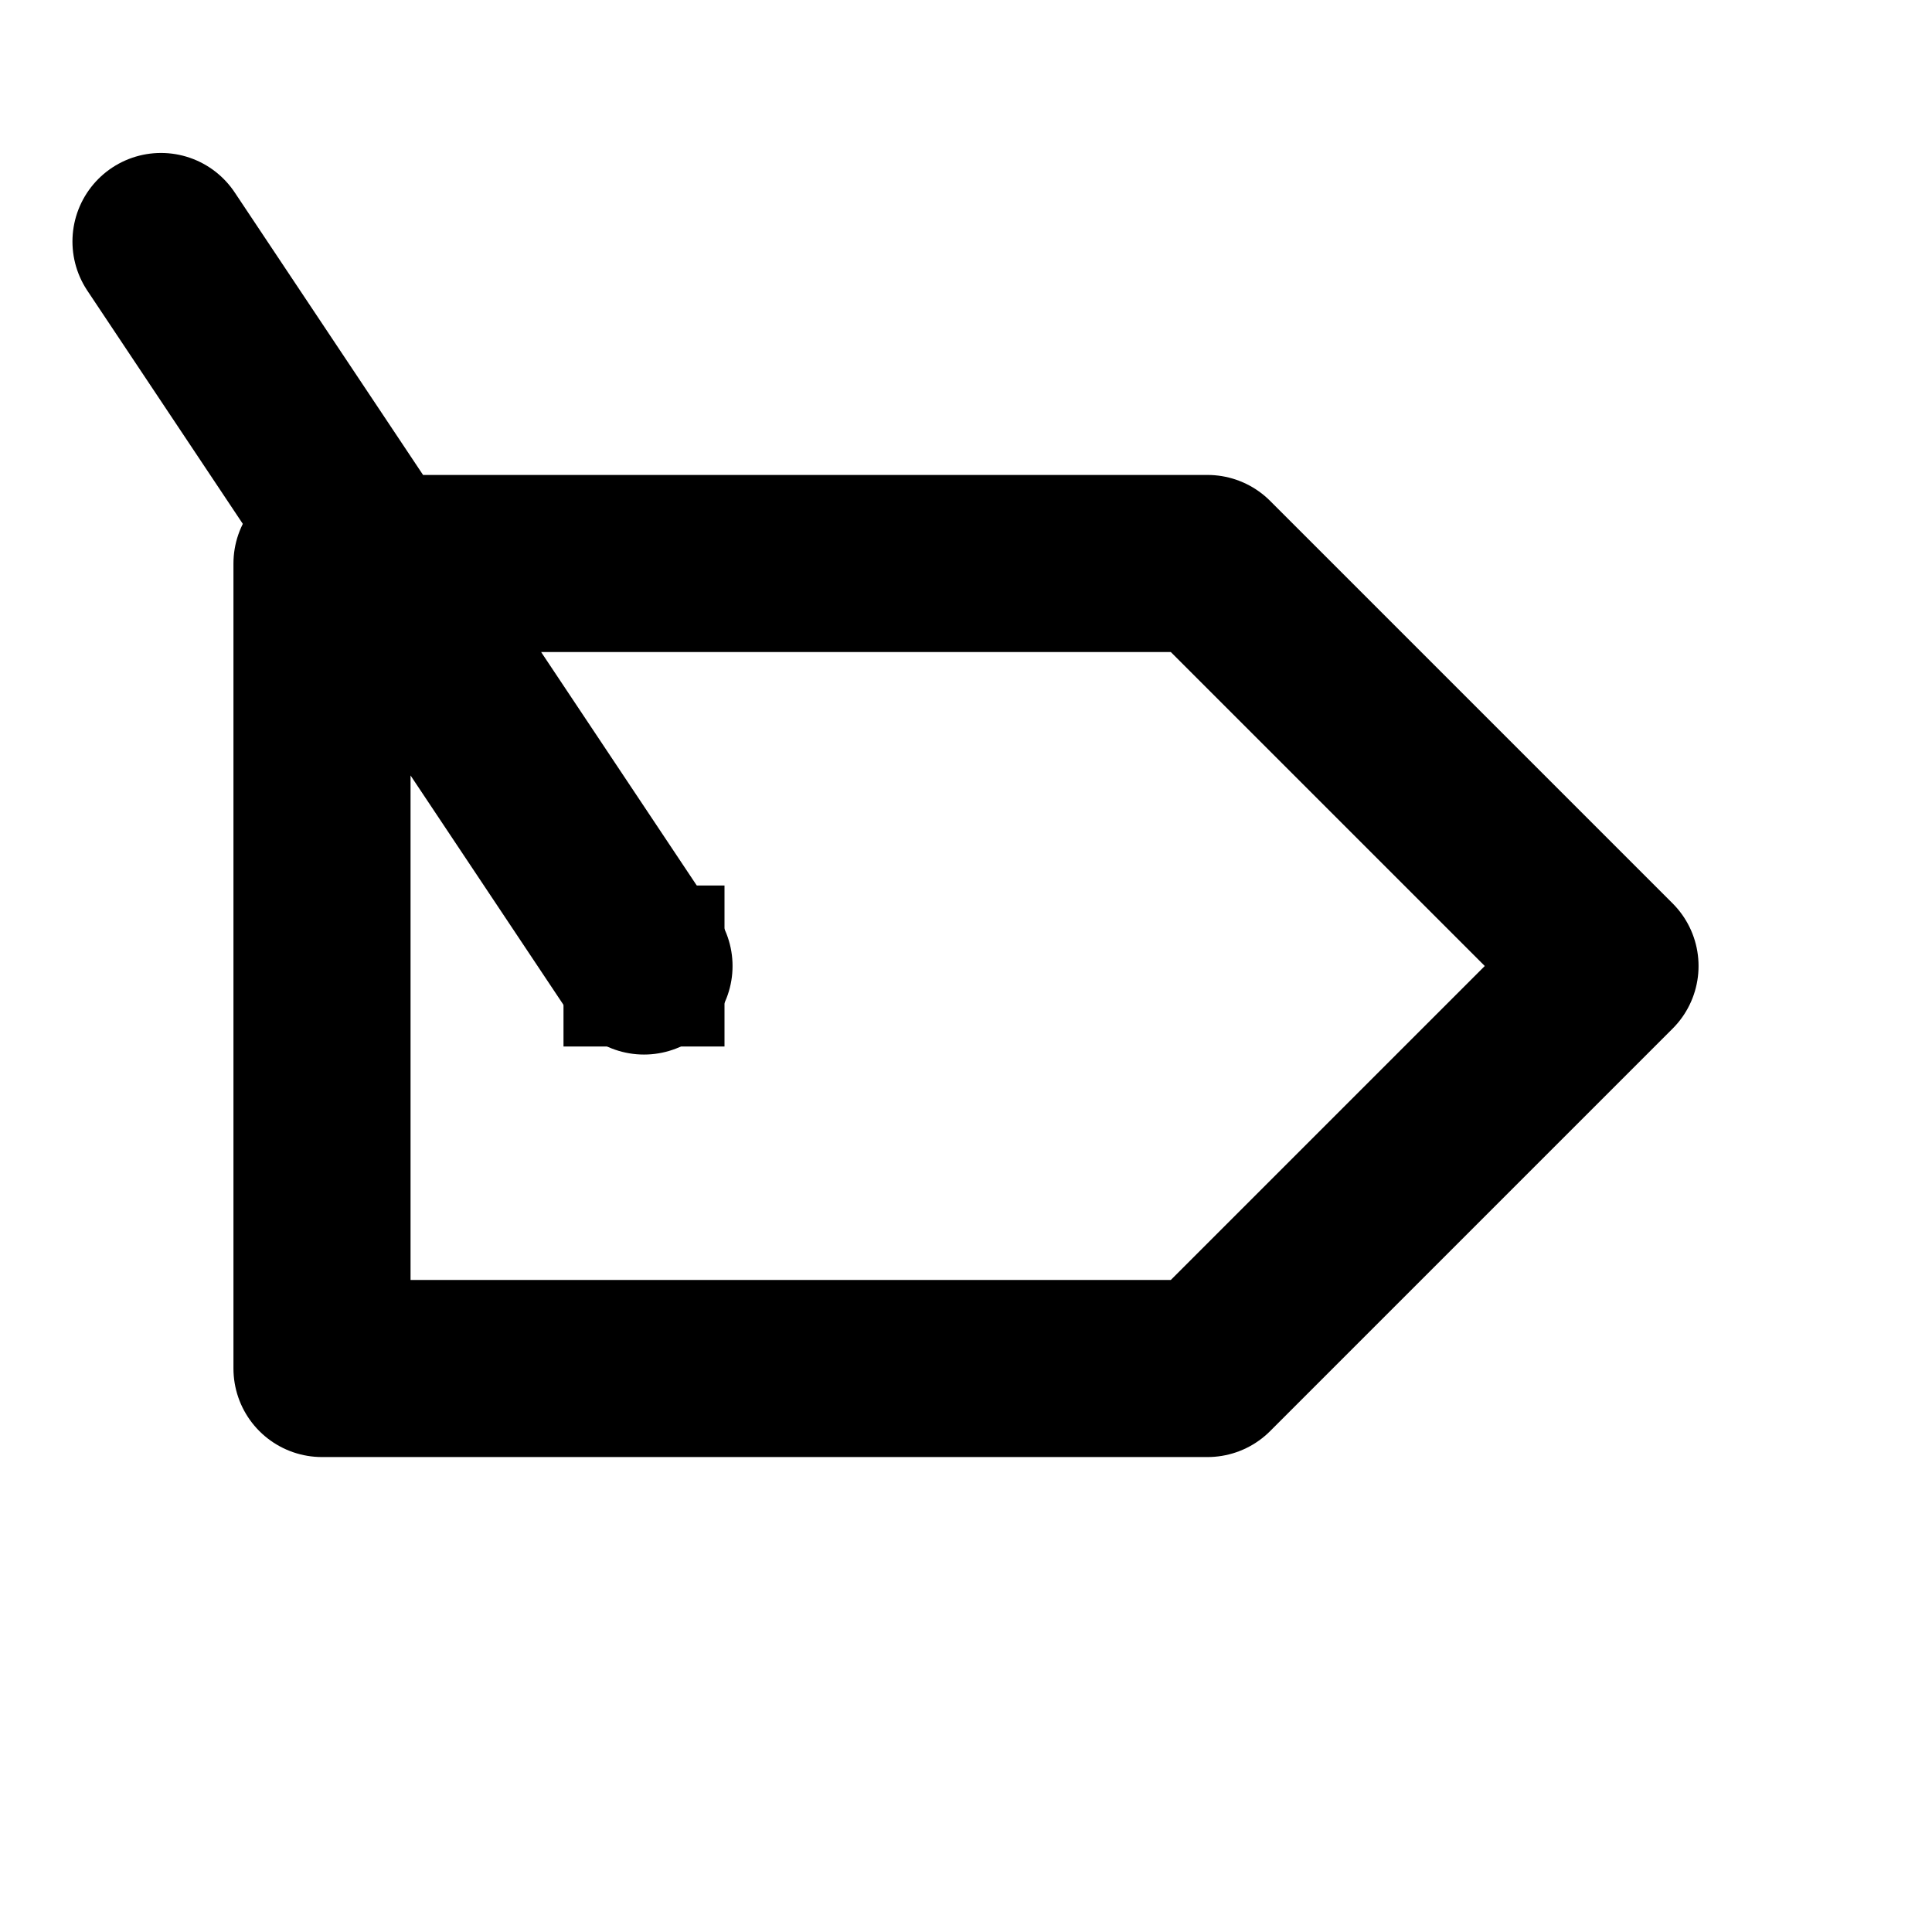
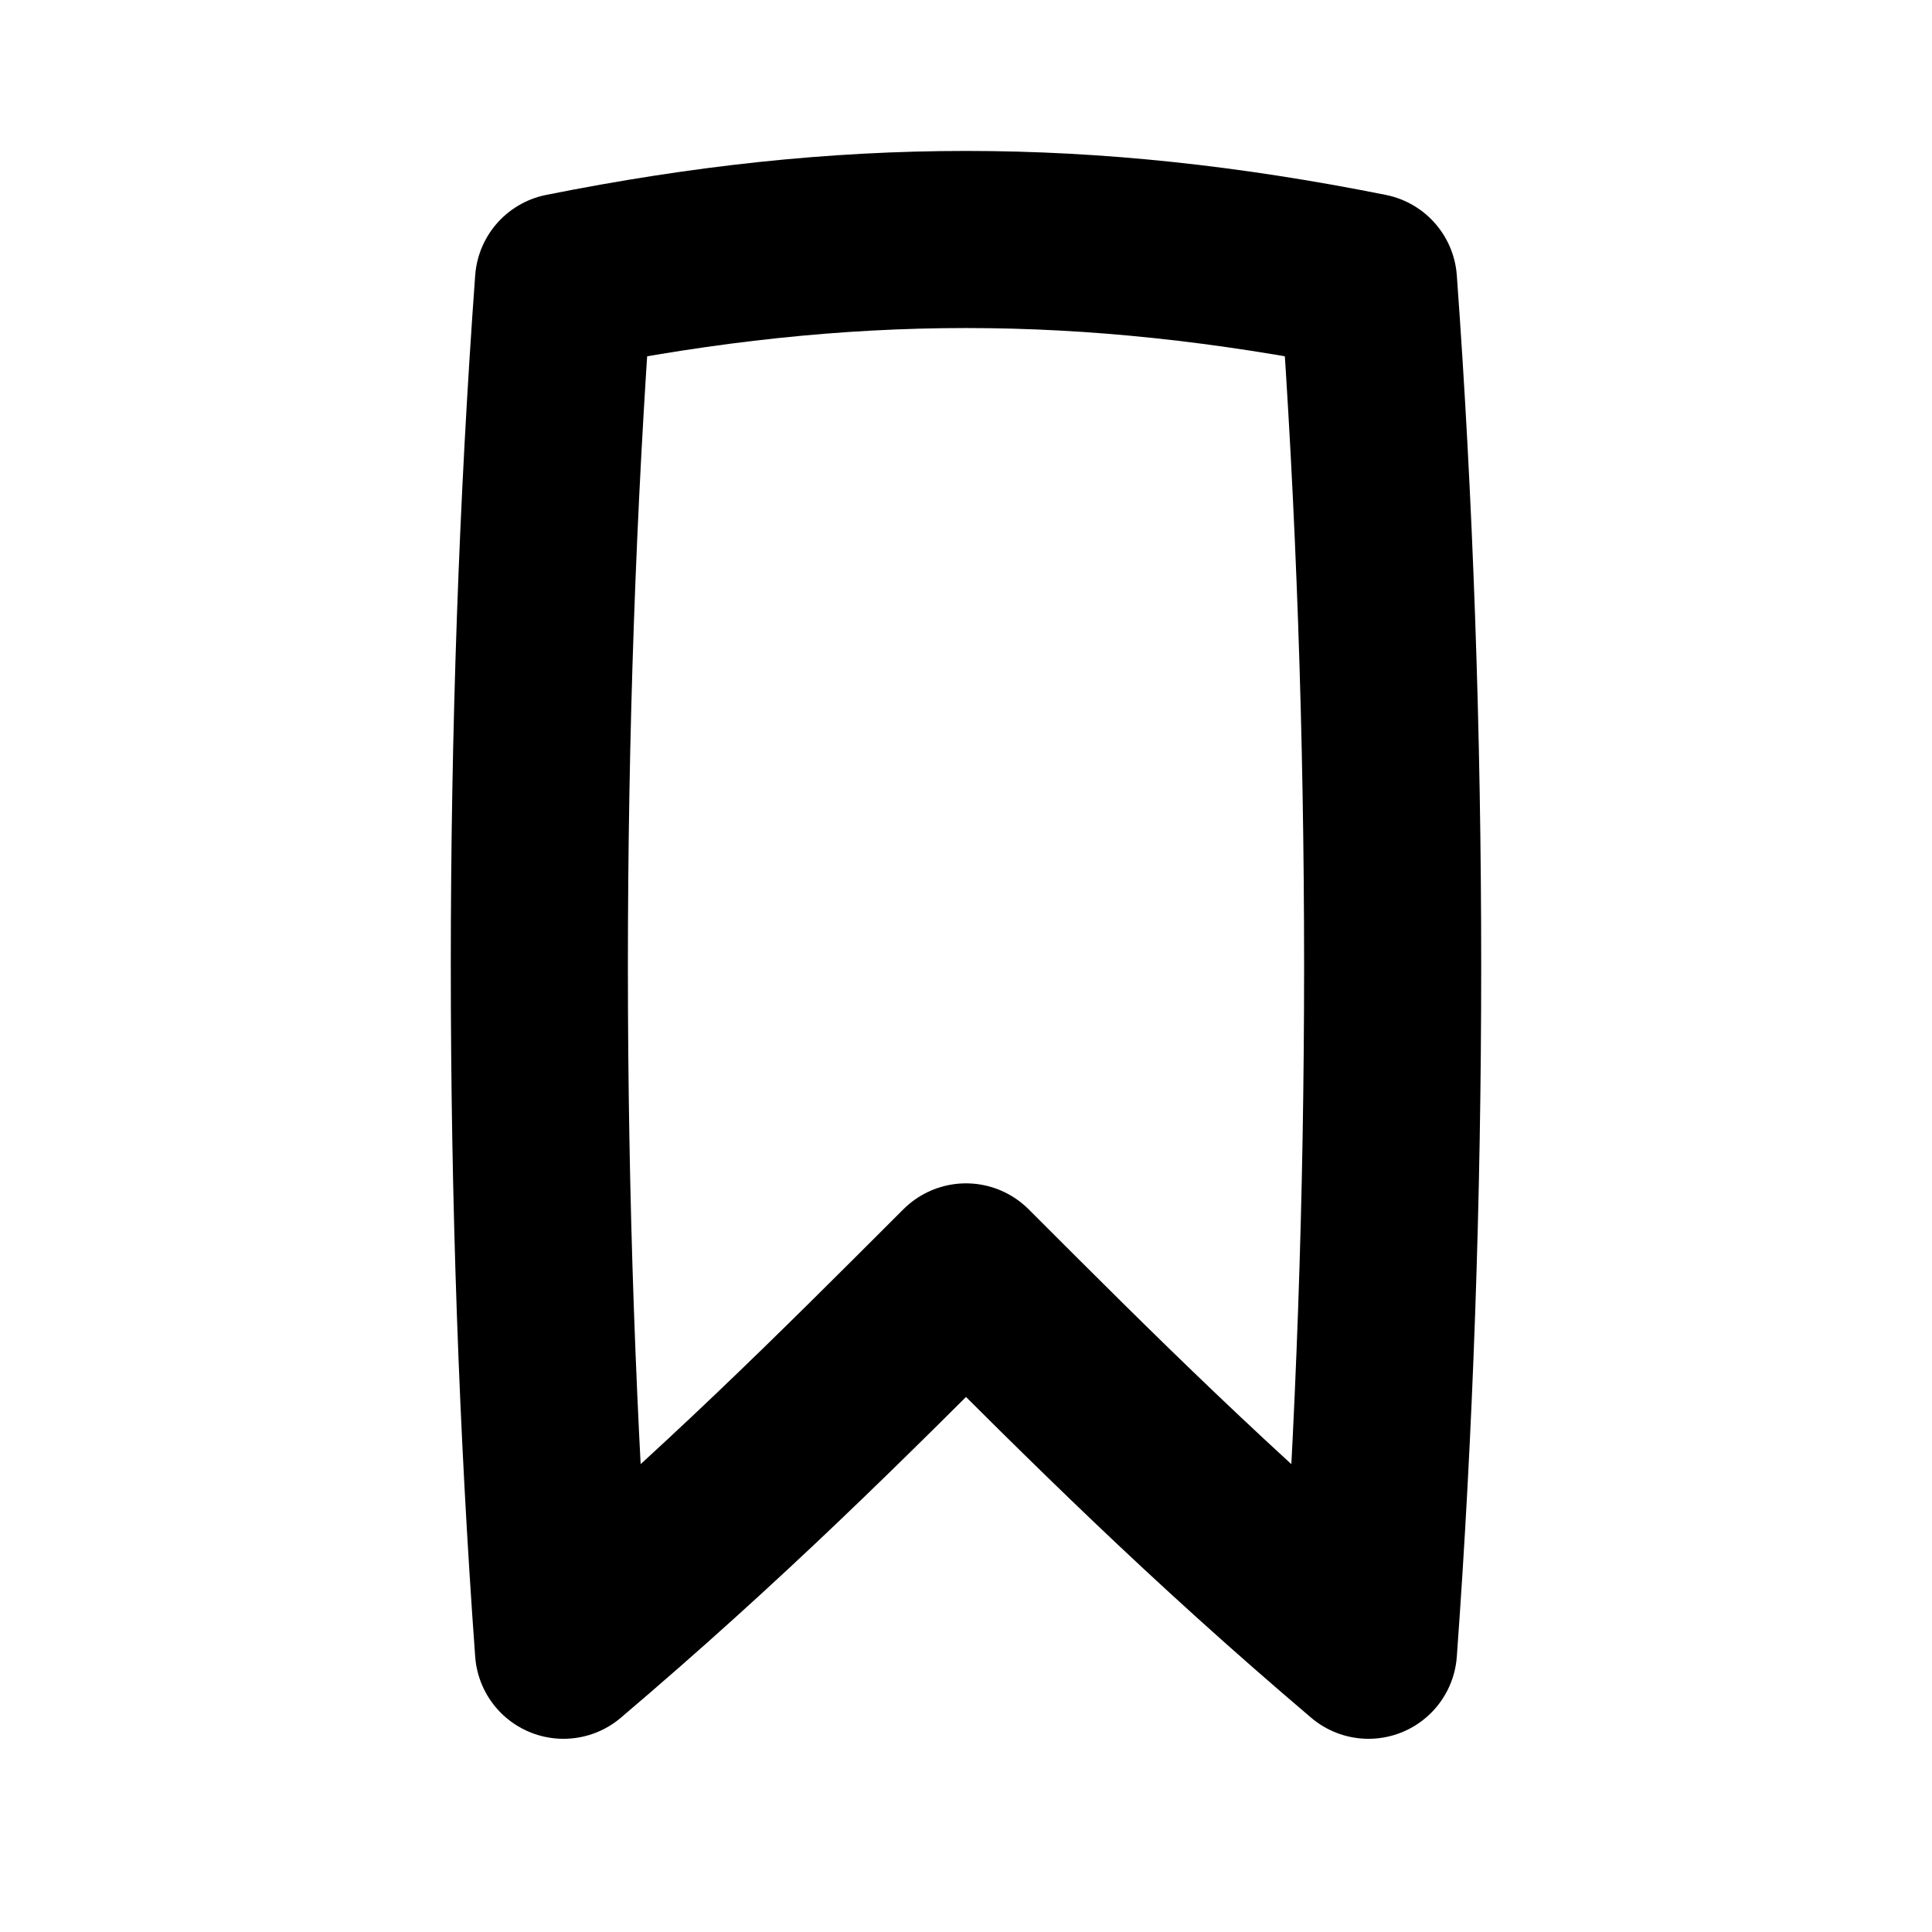
<svg xmlns="http://www.w3.org/2000/svg" width="24" height="24" viewBox="0 0 24 24">
-   <path d="M4 7 H15 L20 12 L15 17 H4 Z M8 12 L2 3" fill="none" stroke="#000000" stroke-width="2.2" stroke-linecap="round" stroke-linejoin="round" />
-   <path d="M7 11 h2 v2 h-2 z" fill="#000000" />
+   <path d="M7 3.5 C10.5 2.8 13.5 2.8 17 3.5 C17.4 9 17.4 15 17 20.5 C15 18.8 13.6 17.4 12 15.8 C10.4 17.4 9 18.8 7 20.5 C6.6 15 6.6 9 7 3.5Z" fill="none" stroke="#000000" stroke-width="2.2" stroke-linecap="round" stroke-linejoin="round" />
</svg>
